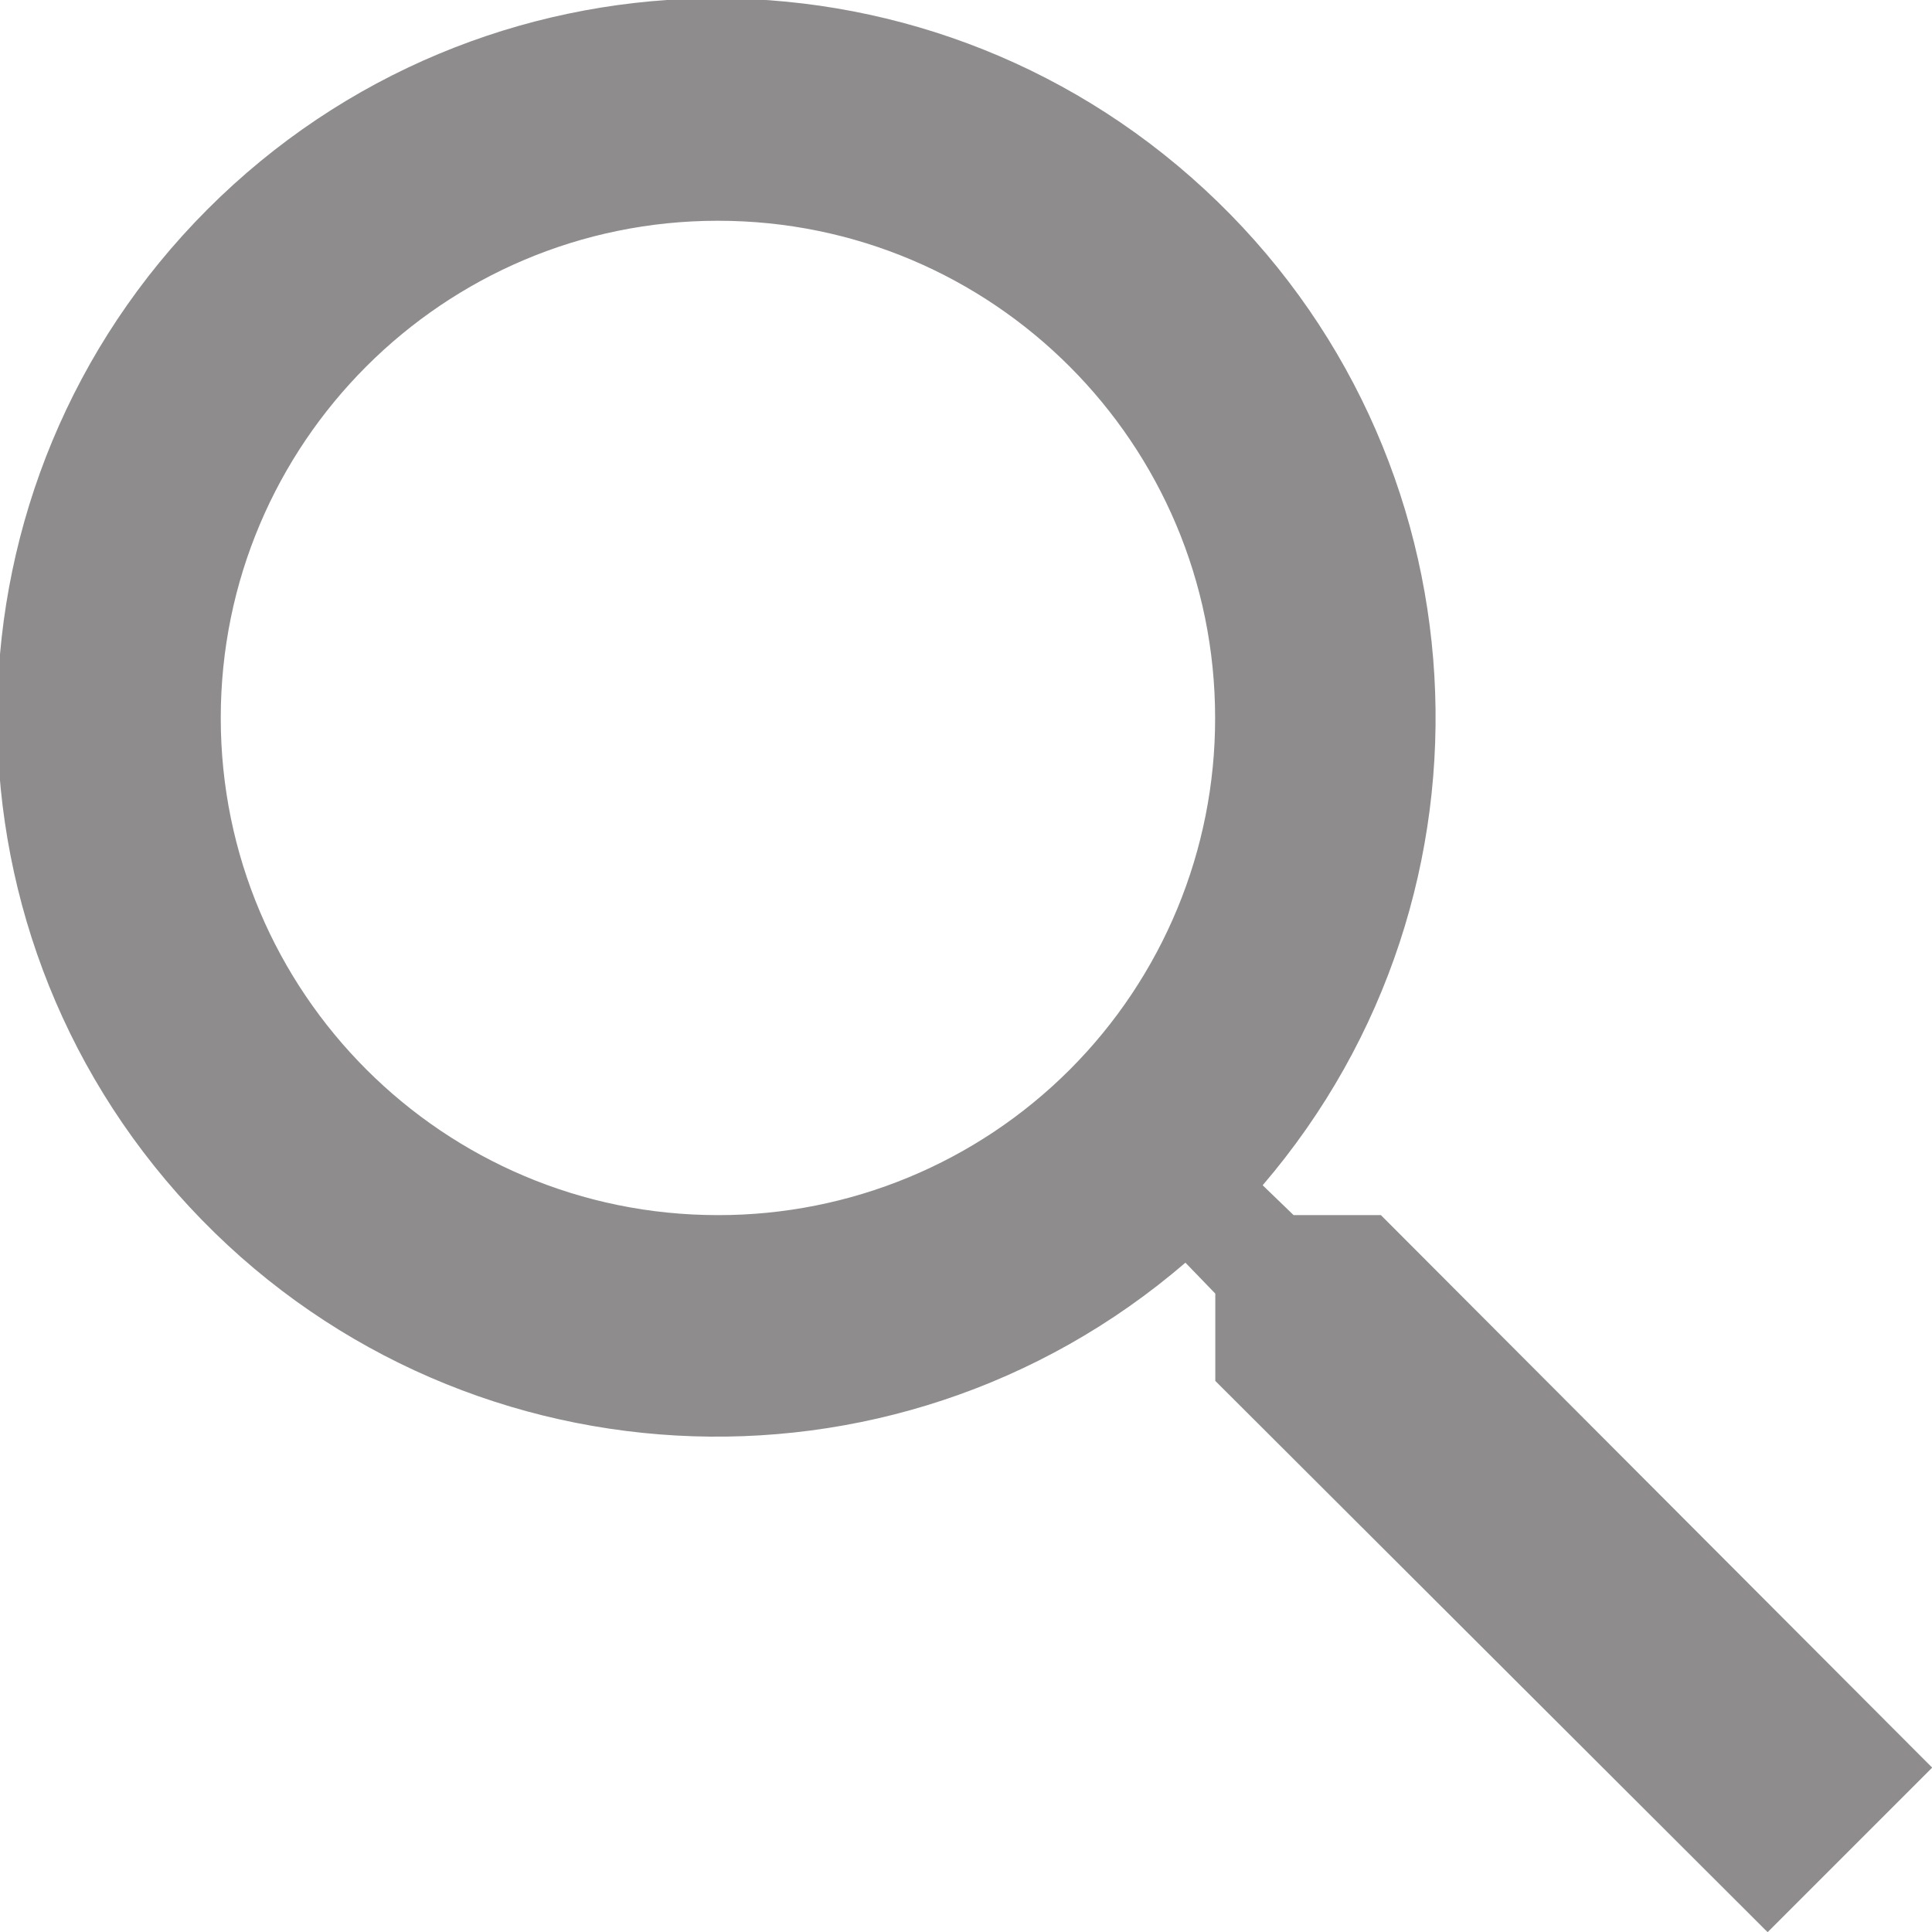
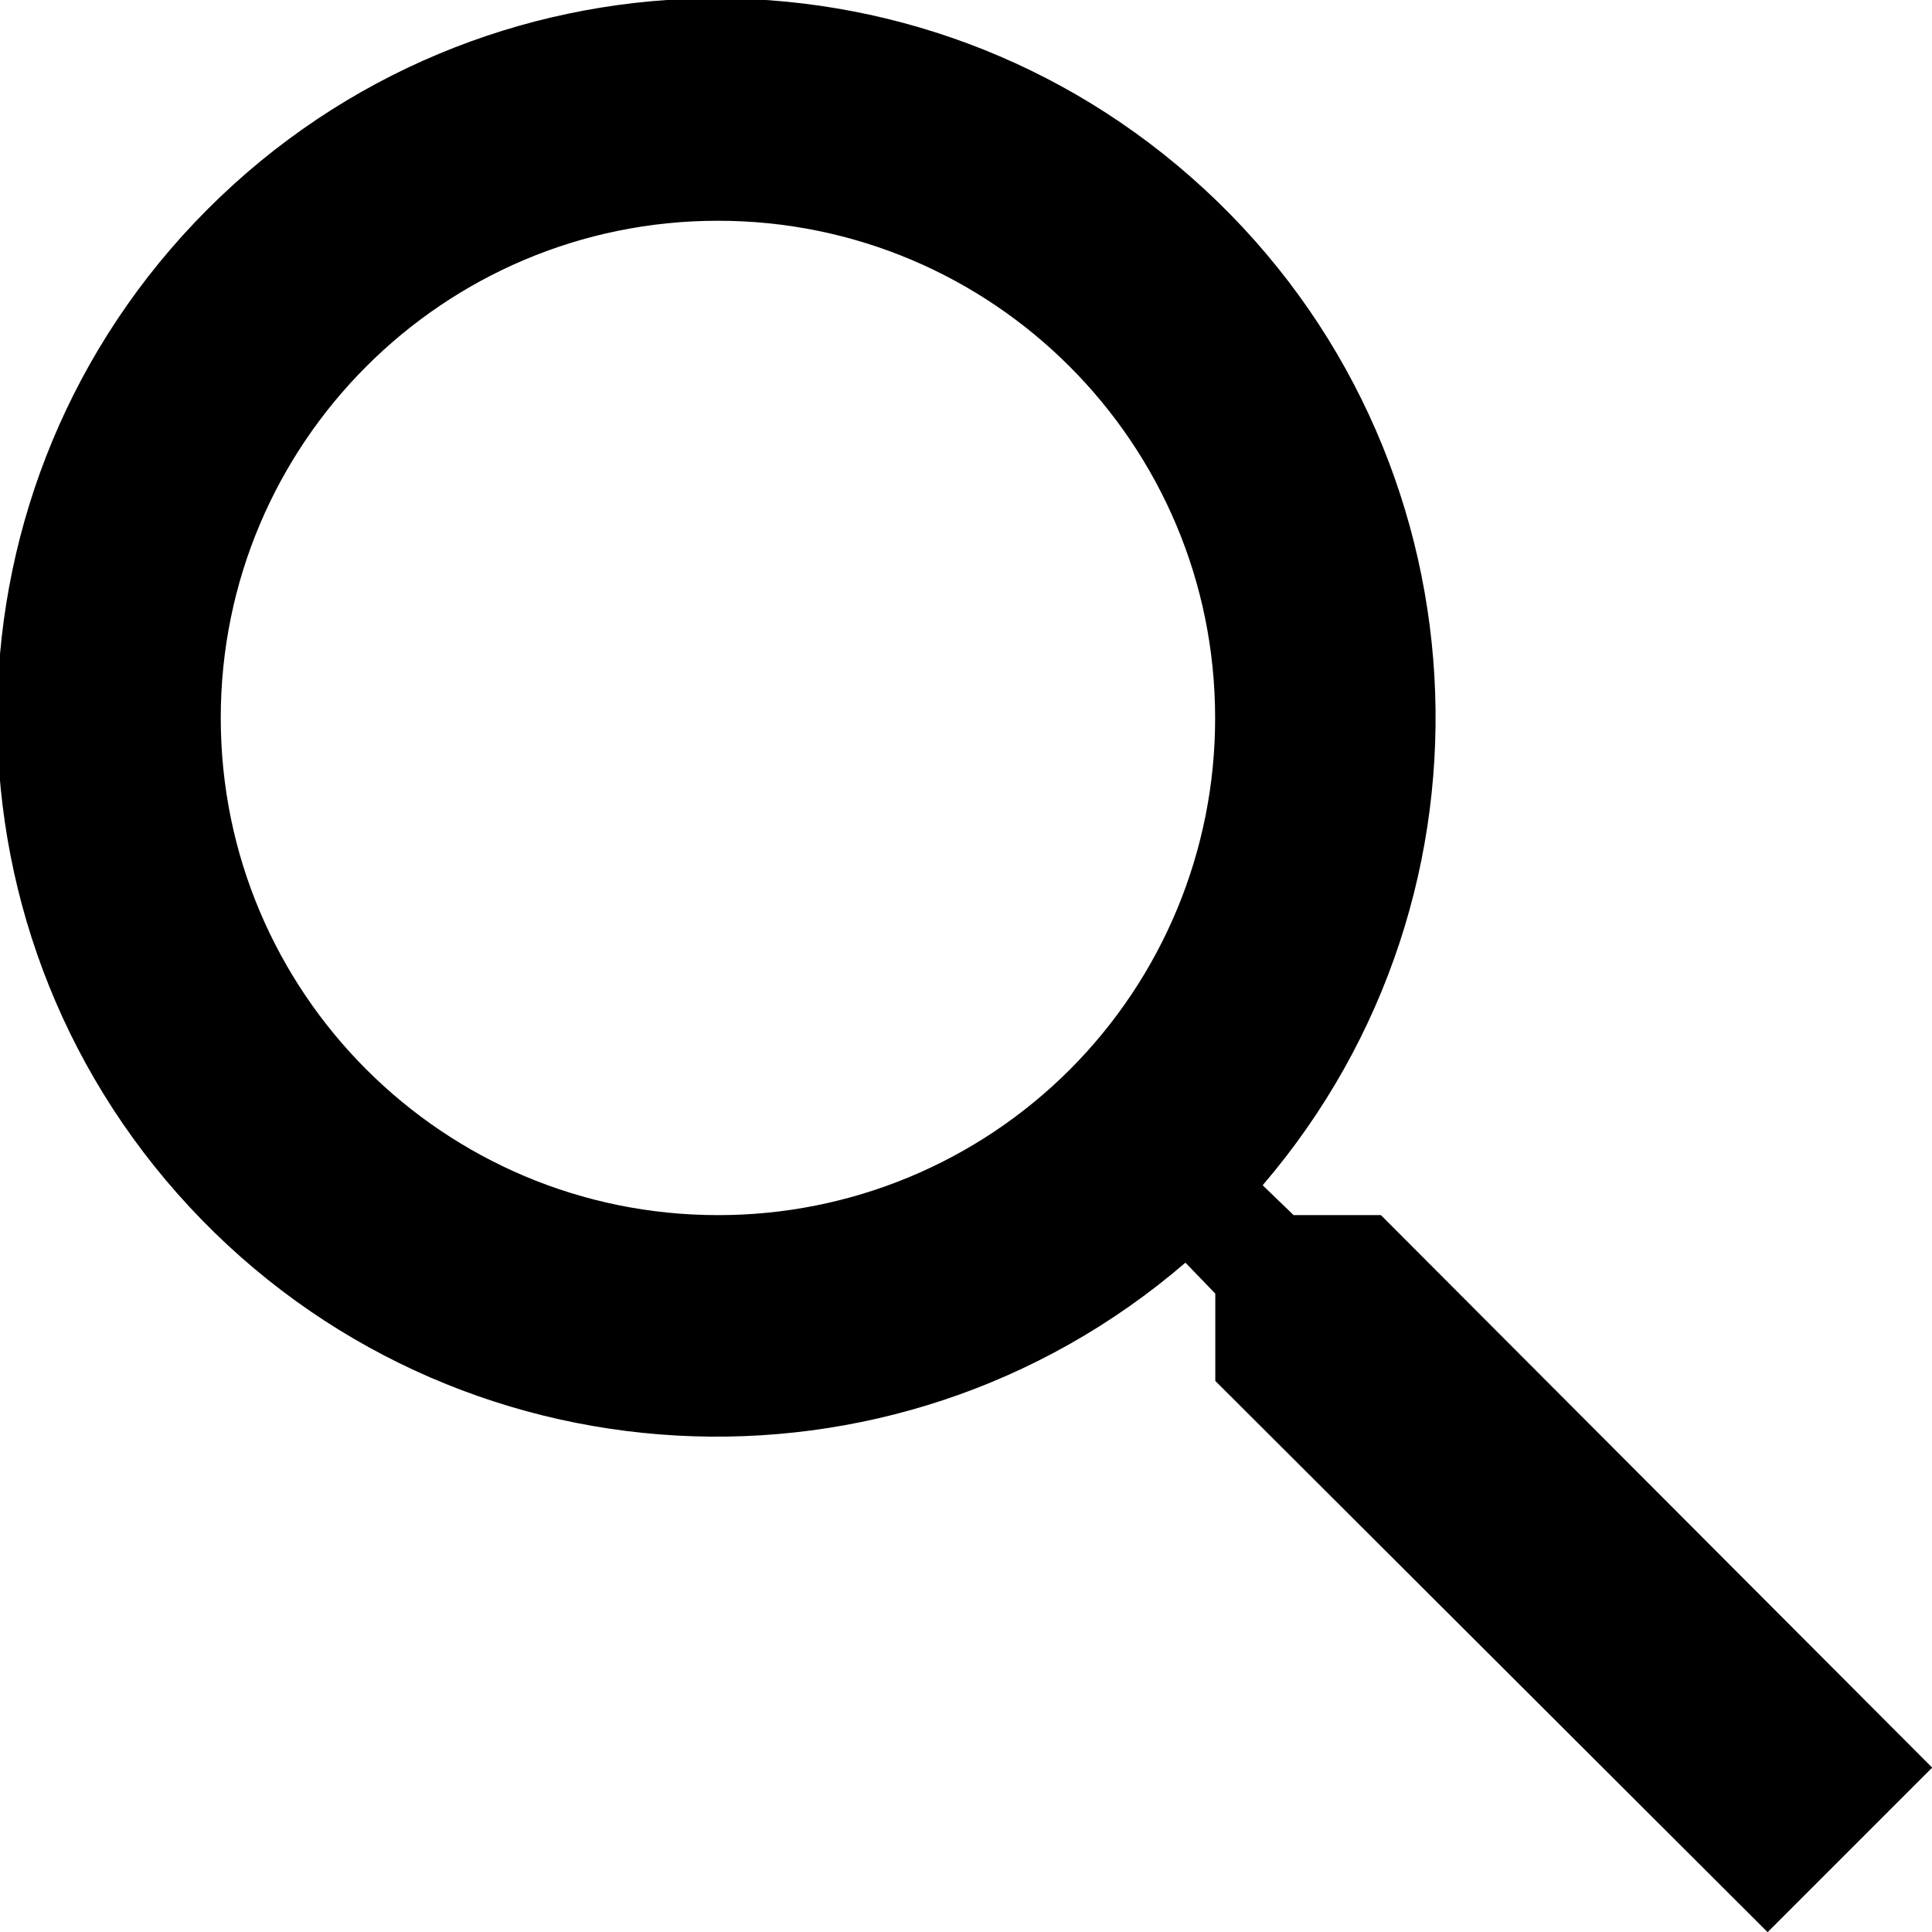
<svg xmlns="http://www.w3.org/2000/svg" width="10.931" height="10.931" viewBox="0 0 10.931 10.931">
-   <path id="Icon_material-search" data-name="Icon material-search" d="M9.688,8.75H9.194l-.175-.169a4.069,4.069,0,1,0-.437.438l.169.175v.494l3.125,3.119.931-.931Zm-3.75,0A2.813,2.813,0,1,1,8.75,5.938,2.809,2.809,0,0,1,5.938,8.75Z" transform="translate(-1.875 -1.875)" fill="#8e8c8c" />
+   <path id="Icon_material-search" data-name="Icon material-search" d="M9.688,8.75H9.194l-.175-.169a4.069,4.069,0,1,0-.437.438l.169.175v.494l3.125,3.119.931-.931Zm-3.75,0A2.813,2.813,0,1,1,8.75,5.938,2.809,2.809,0,0,1,5.938,8.75Z" transform="translate(-1.875 -1.875)" />
</svg>
